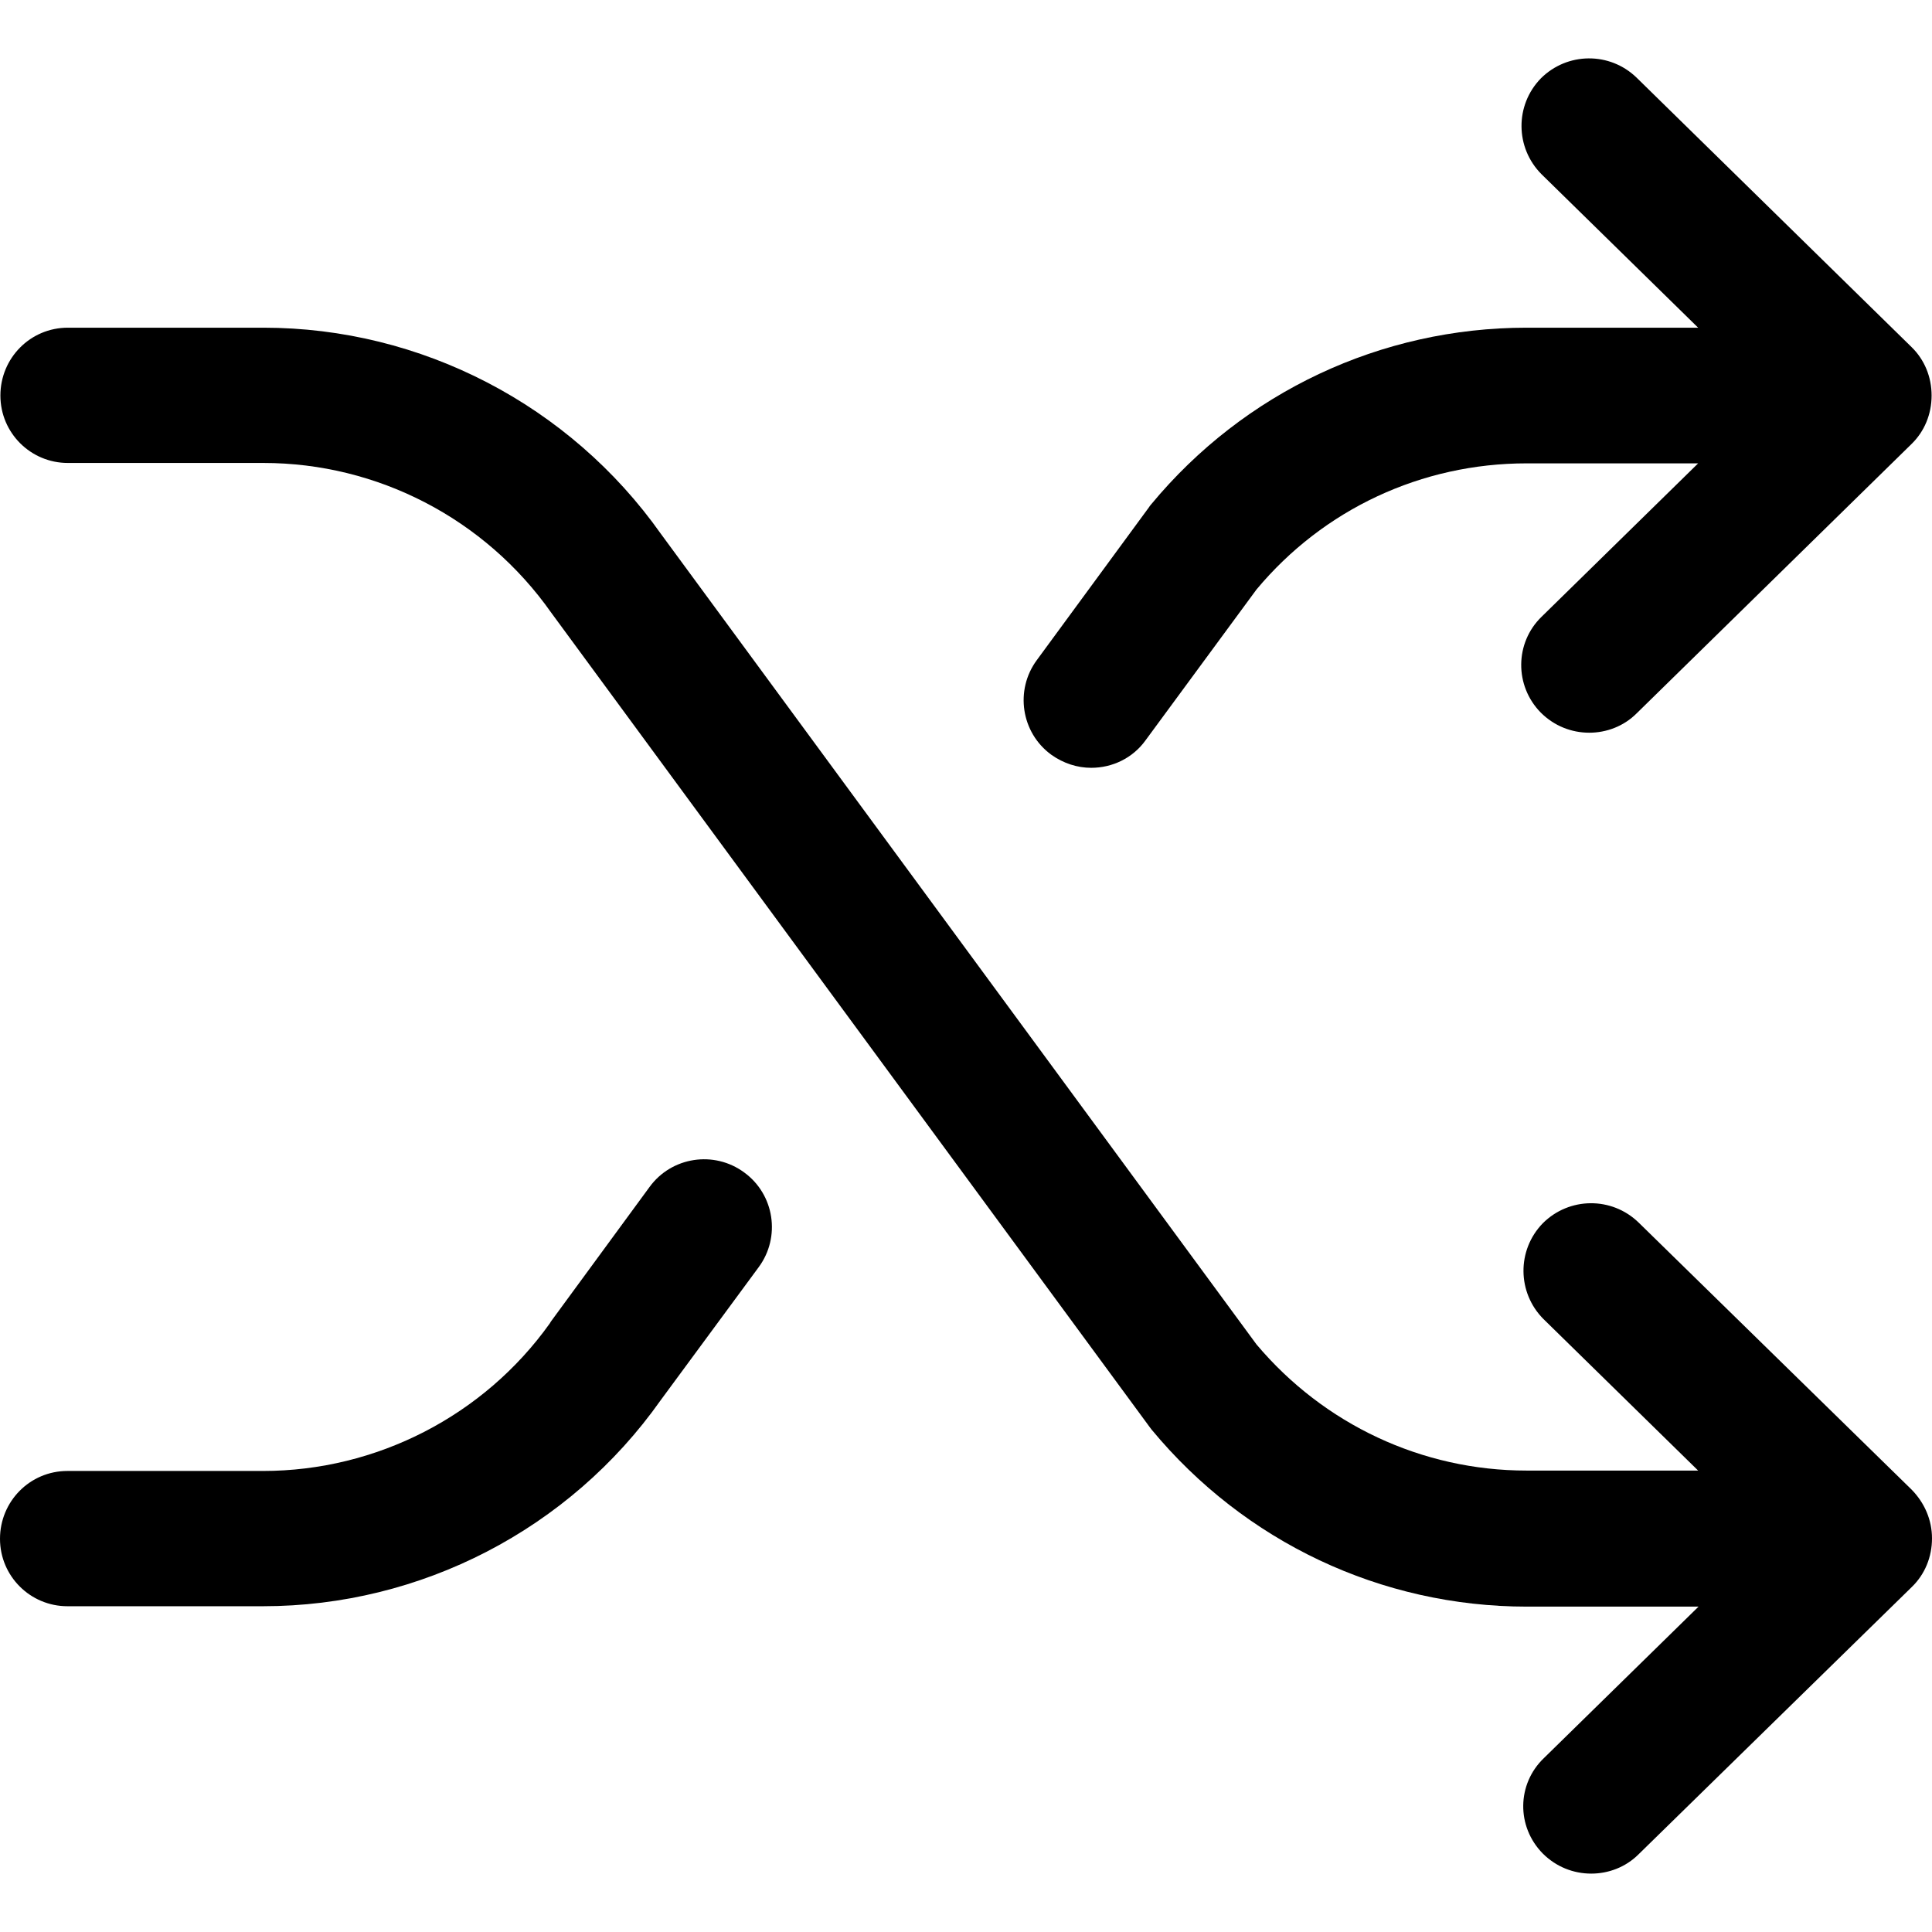
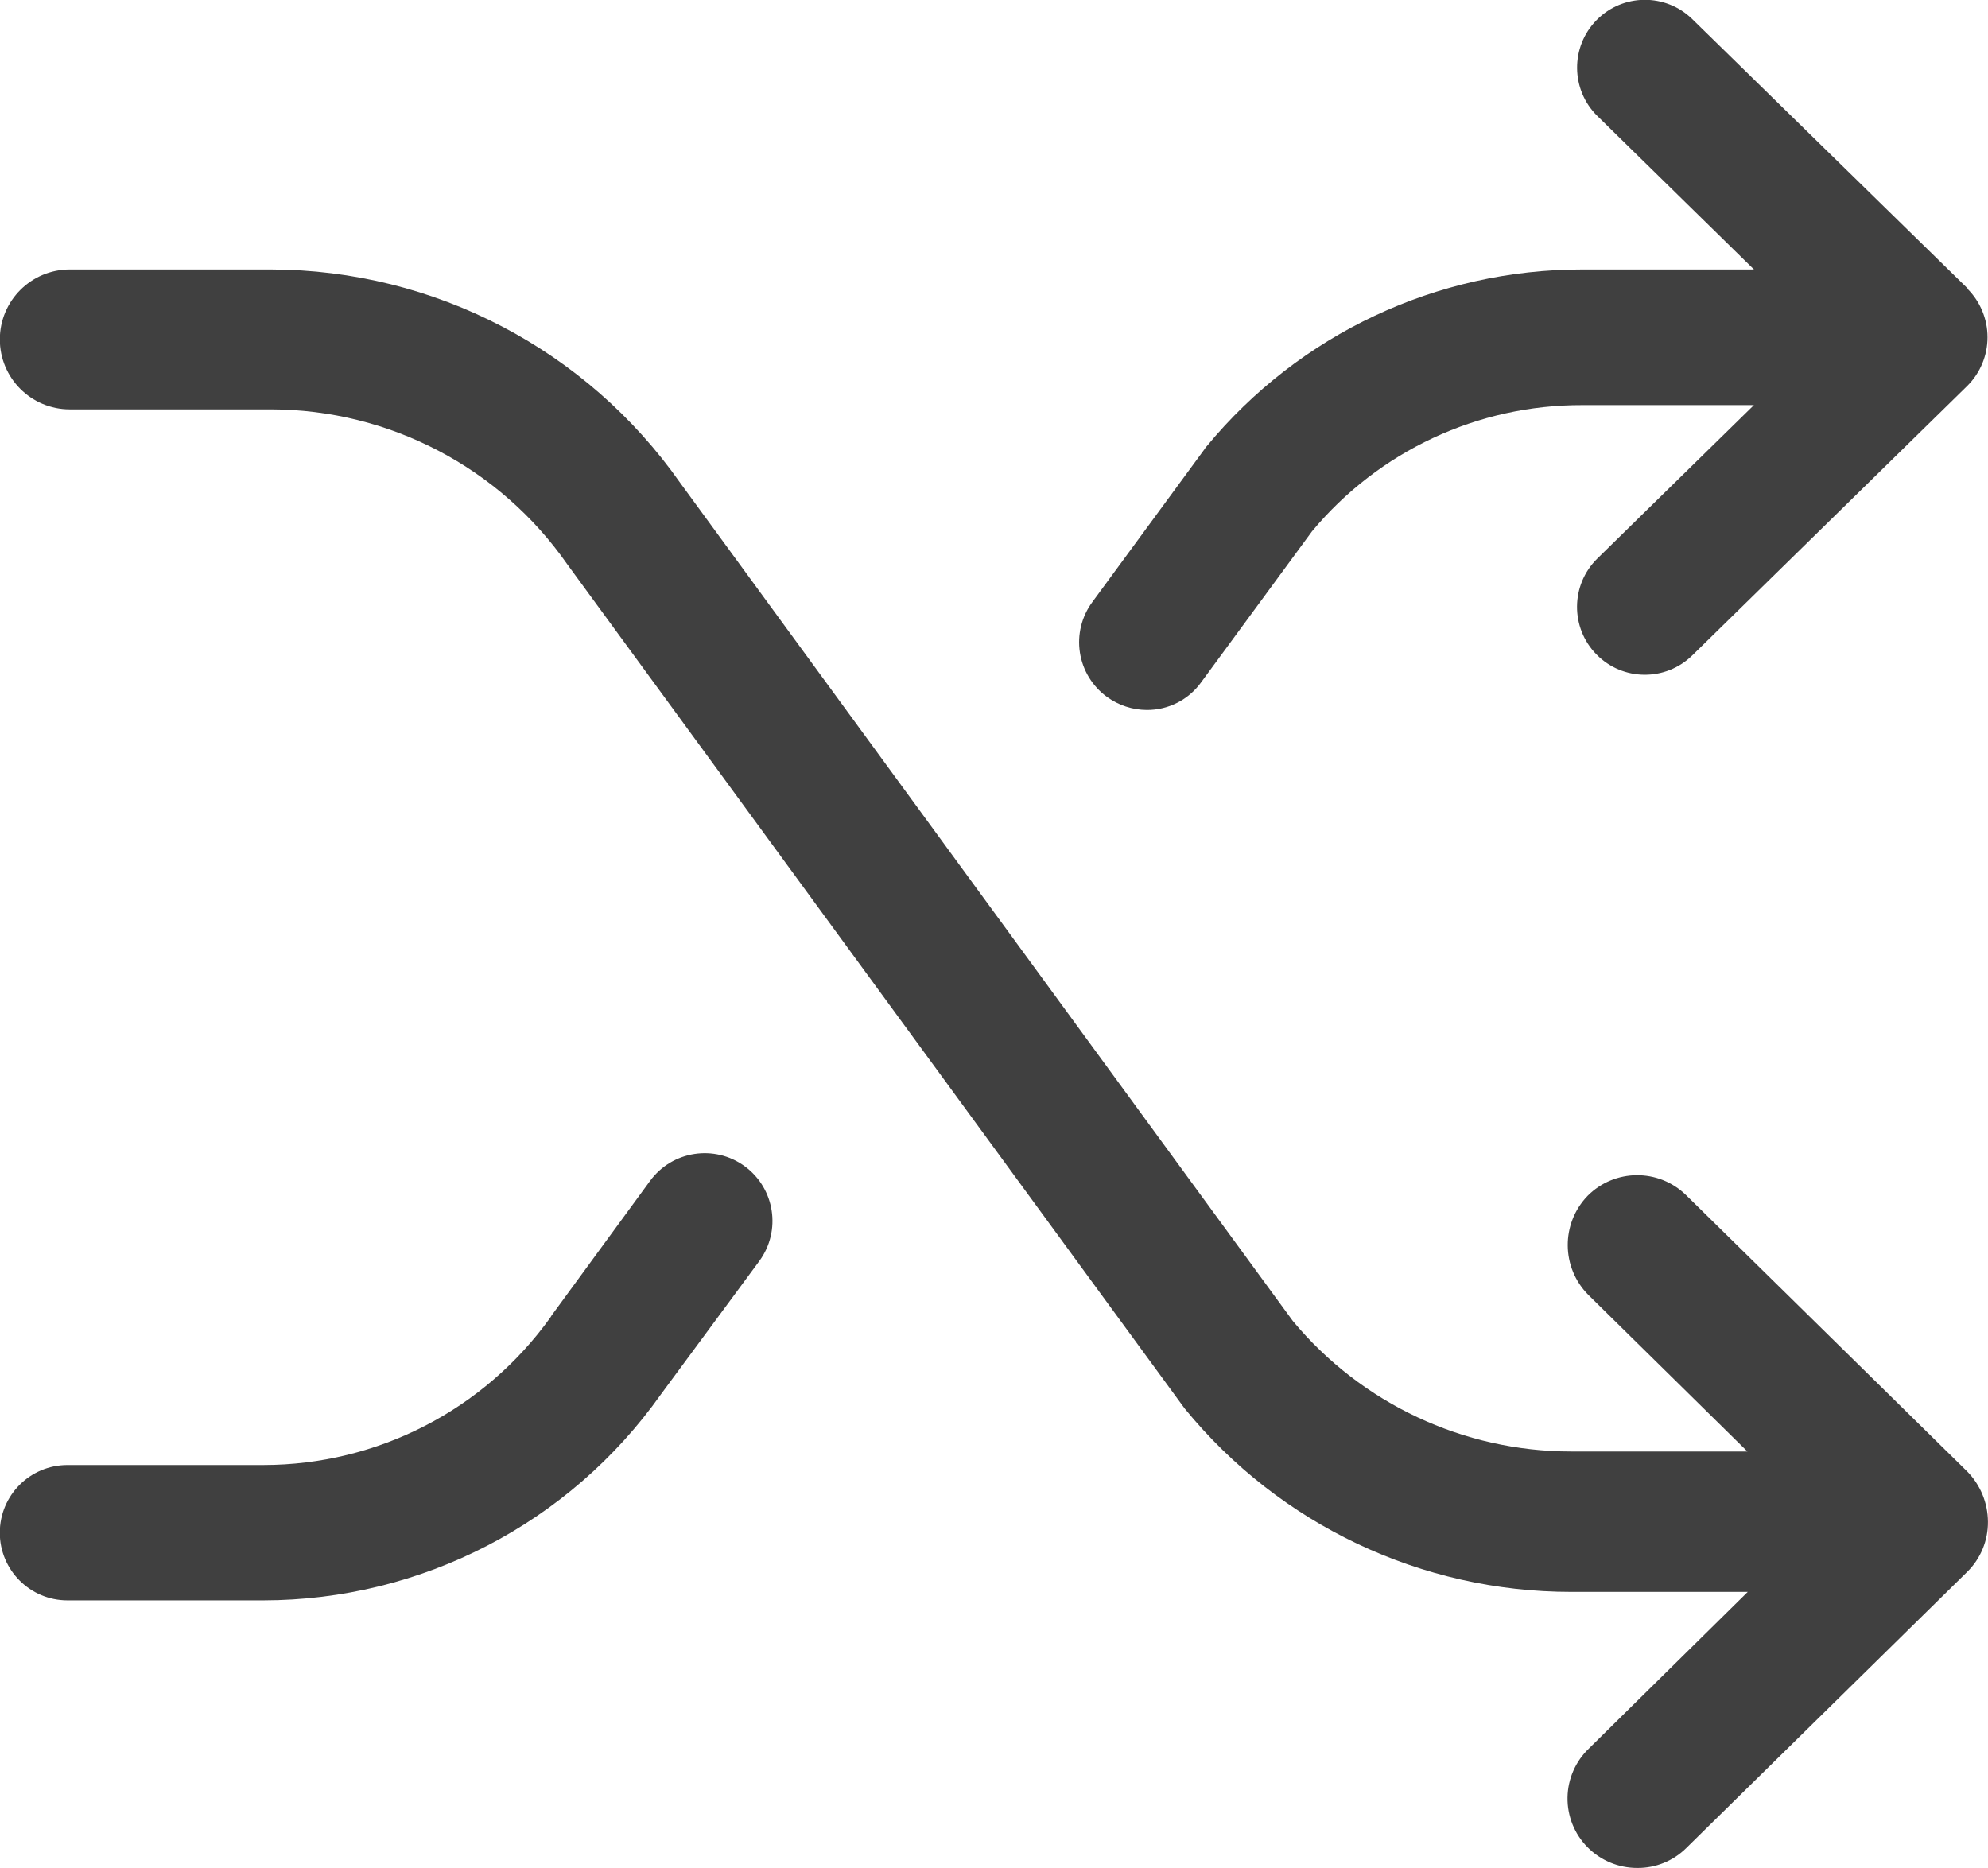
- <svg xmlns="http://www.w3.org/2000/svg" version="1.1" id="Capa_1" x="0px" y="0px" viewBox="0 0 489.9 489.9" style="enable-background:new 0 0 489.9 489.9;" xml:space="preserve">
-   <g>
-     <g>
-       <g>
-         <path d="M391.2,469.994c3.4,3.4,7.8,5.1,12.3,5.1c4.3,0,8.7-1.6,12-4.9l69.3-67.8c3.3-3.2,5.1-7.6,5.1-12.3s-1.9-9-5.1-12.3     l-69.3-67.8c-6.8-6.6-17.6-6.5-24.3,0.2c-6.6,6.8-6.5,17.6,0.2,24.3l39.2,38.4h-43.5c-26.5,0-51.4-11.7-68.5-32l-151-205.5     c-23.1-32.7-60.8-52.3-100.8-52.3H17.2c-9.5,0-17.1,7.7-17.1,17.2s7.7,17.1,17.1,17.1h49.6c28.9,0,56.2,14.1,73,38l151.6,206.3     c0.2,0.3,0.4,0.5,0.6,0.8c23.6,28.5,58.2,44.9,95.2,44.9h43.5l-39.2,38.4C384.6,452.394,384.5,463.194,391.2,469.994z" />
-         <path d="M484.7,87.994l-69.7-68.3c-6.8-6.6-17.6-6.5-24.3,0.2c-6.6,6.8-6.5,17.6,0.2,24.3l39.7,38.9h-43.5     c-36.9,0-71.6,16.3-95.2,44.8c-0.2,0.2-0.4,0.5-0.6,0.8l-28.4,38.7c-5.6,7.6-4,18.4,3.7,24c3.1,2.2,6.6,3.3,10.1,3.3     c5.3,0,10.5-2.4,13.8-7l28.1-38.2c17-20.4,41.9-32,68.5-32h43.5l-39.7,38.9c-6.8,6.6-6.9,17.5-0.2,24.3c3.4,3.4,7.8,5.1,12.3,5.1     c4.3,0,8.7-1.6,12-4.9l69.7-68.3c3.3-3.2,5.1-7.6,5.1-12.3S488,91.194,484.7,87.994z" />
-         <path d="M167.5,355.094l24.9-33.8c5.6-7.6,4-18.4-3.7-24c-7.6-5.6-18.4-4-24,3.7l-25,34.1c-0.1,0.2-0.2,0.3-0.3,0.5     c-16.7,23.4-43.9,37.4-72.7,37.4H17.1c-9.5,0-17.1,7.7-17.1,17.2s7.7,17.1,17.1,17.1h49.6     C106.7,407.294,144.4,387.794,167.5,355.094z" />
-       </g>
+ <svg xmlns="http://www.w3.org/2000/svg" id="shuffle" width="30.285" height="28.454" viewBox="0 0 30.285 28.454">
+   <g id="Group_10" data-name="Group 10">
+     <g id="Group_9" data-name="Group 9">
+       <path id="Path_24" data-name="Path 24" d="M24.277,107.127a1.064,1.064,0,0,0,.76.317,1.045,1.045,0,0,0,.742-.3l4.284-4.211a1.058,1.058,0,0,0,.315-.764,1.1,1.1,0,0,0-.315-.764l-4.284-4.211a1.065,1.065,0,0,0-1.5.012,1.078,1.078,0,0,0,.012,1.509l2.423,2.385H24.024a5.514,5.514,0,0,1-4.235-1.988L10.455,86.343a7.635,7.635,0,0,0-6.231-3.249H1.157a1.065,1.065,0,0,0,0,2.131H4.223a5.513,5.513,0,0,1,4.513,2.36L18.108,100.4c.012.019.025.031.037.05a7.6,7.6,0,0,0,5.885,2.789h2.689L24.3,105.624A1.054,1.054,0,0,0,24.277,107.127Z" transform="translate(-0.094 -78.989)" fill="#404040" />
+       <path id="Path_25" data-name="Path 25" d="M273.1,19.2,268.908,15.1a1.033,1.033,0,1,0-1.449,1.473l2.386,2.338h-2.615a7.407,7.407,0,0,0-5.722,2.693.336.336,0,0,0-.036.048l-1.707,2.326a1.03,1.03,0,0,0,.222,1.443,1.045,1.045,0,0,0,.607.2,1.014,1.014,0,0,0,.829-.421l1.689-2.3a5.334,5.334,0,0,1,4.117-1.923h2.615l-2.386,2.338a1.033,1.033,0,0,0,1.449,1.473l4.189-4.105a1.045,1.045,0,0,0,0-1.479Z" transform="translate(-243.125 -14.806)" fill="#404040" />
+       <path id="Path_26" data-name="Path 26" d="M10.068,297.634l1.5-2.032a1.032,1.032,0,0,0-1.665-1.22l-1.5,2.05c-.006.012-.012.018-.018.03a5.38,5.38,0,0,1-4.37,2.248H1.028a1.031,1.031,0,0,0,0,2.062H4.009A7.428,7.428,0,0,0,10.068,297.634Z" transform="translate(0 -276.393)" fill="#404040" />
    </g>
-     <g>
- 	</g>
-     <g>
- 	</g>
-     <g>
- 	</g>
-     <g>
- 	</g>
-     <g>
- 	</g>
-     <g>
- 	</g>
-     <g>
- 	</g>
-     <g>
- 	</g>
-     <g>
- 	</g>
-     <g>
- 	</g>
-     <g>
- 	</g>
-     <g>
- 	</g>
-     <g>
- 	</g>
-     <g>
- 	</g>
-     <g>
- 	</g>
  </g>
-   <g>
- </g>
-   <g>
- </g>
-   <g>
- </g>
-   <g>
- </g>
-   <g>
- </g>
-   <g>
- </g>
-   <g>
- </g>
-   <g>
- </g>
-   <g>
- </g>
-   <g>
- </g>
-   <g>
- </g>
-   <g>
- </g>
-   <g>
- </g>
-   <g>
- </g>
-   <g>
- </g>
</svg>
